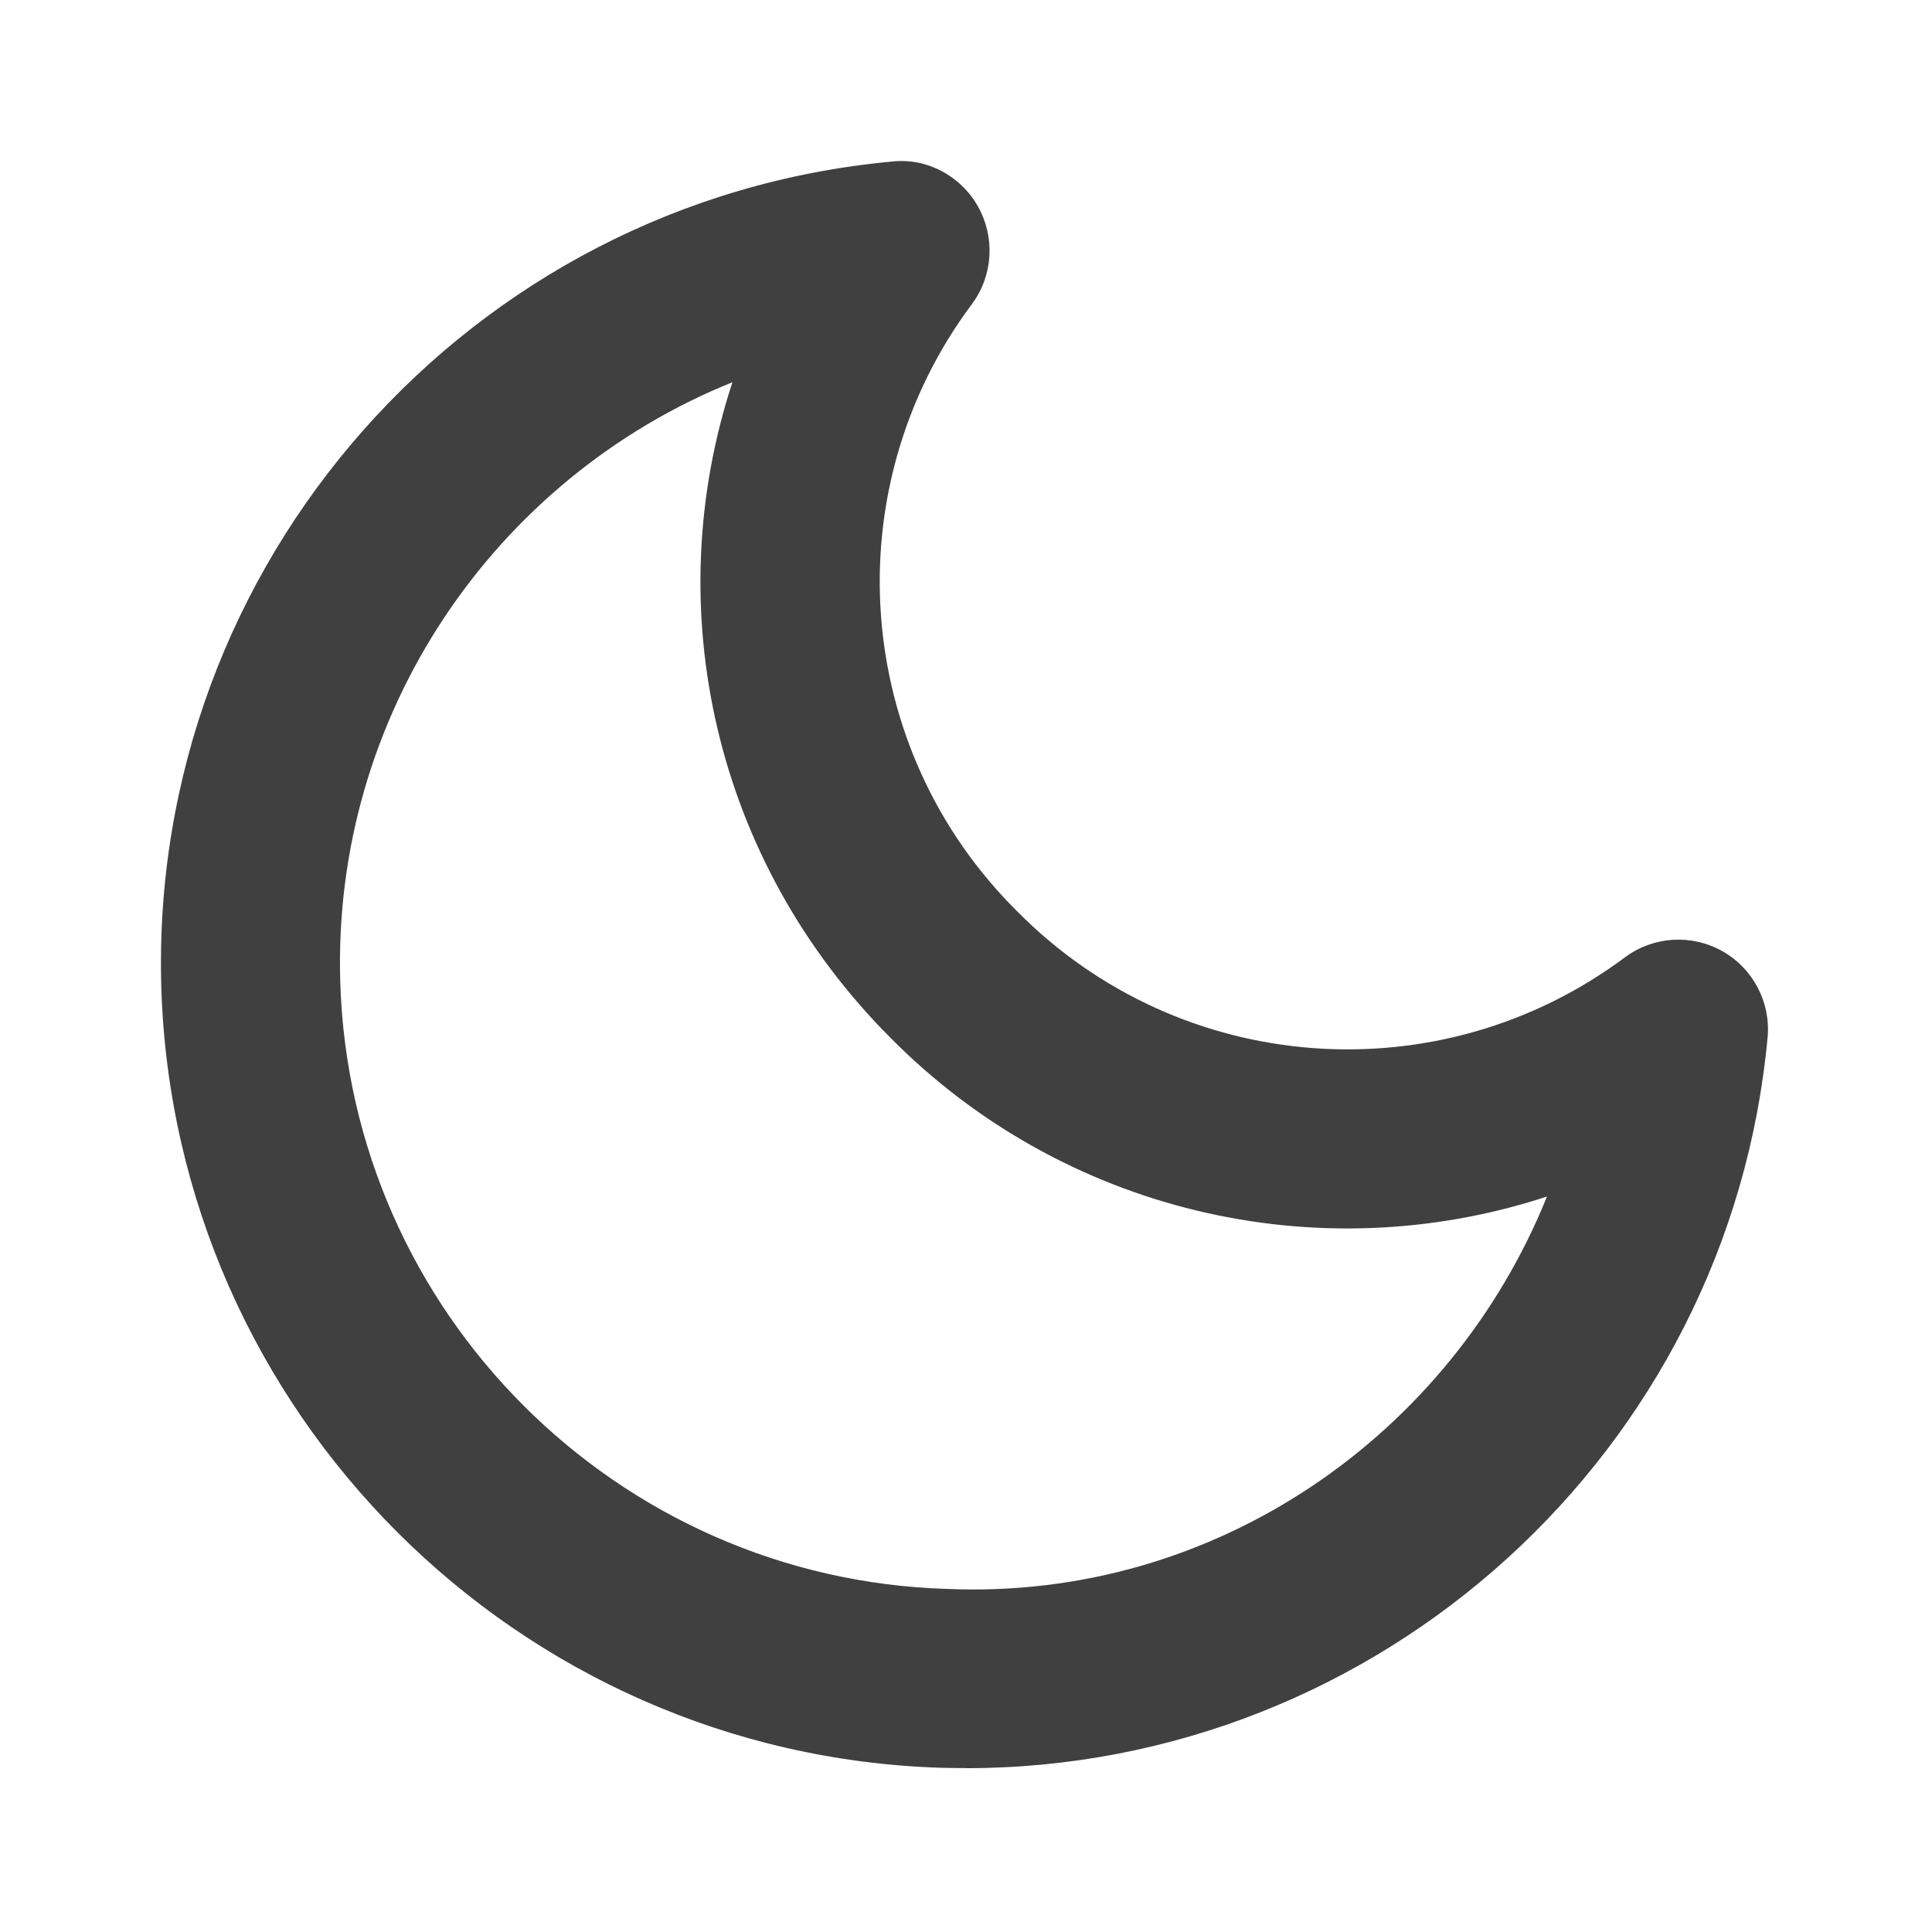
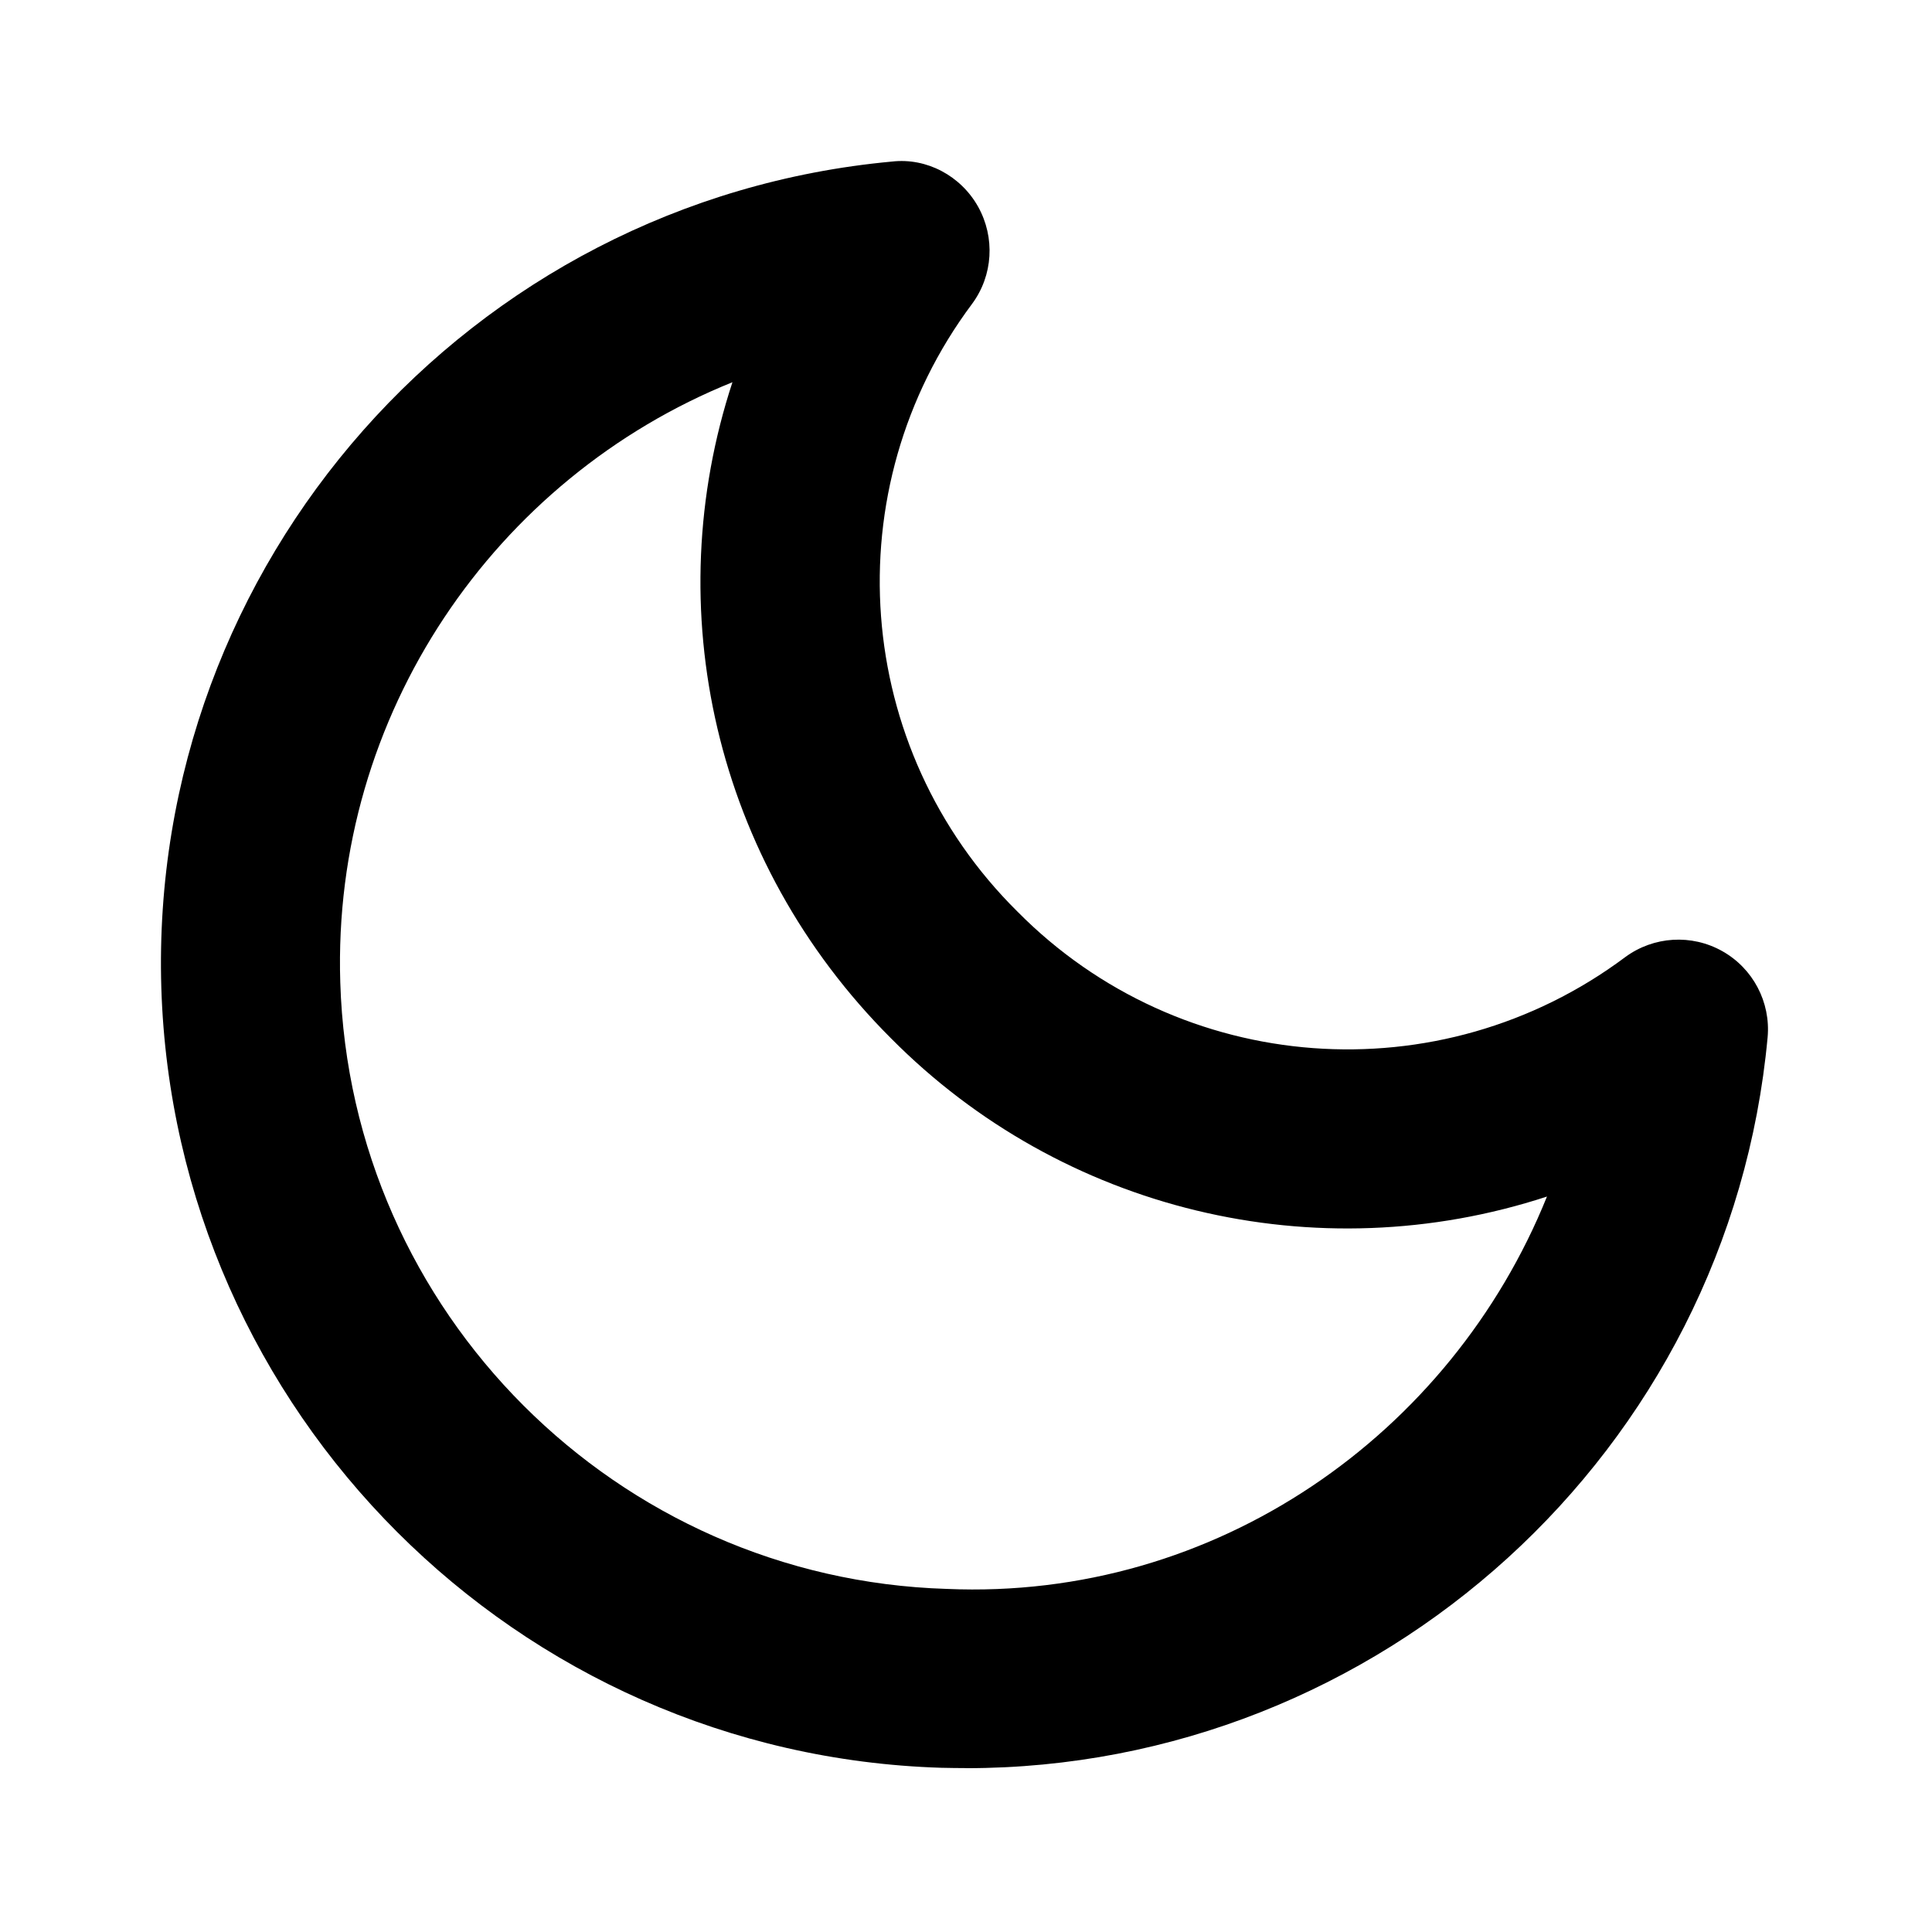
<svg xmlns="http://www.w3.org/2000/svg" viewBox="0 0 24 24" focusable="false">
  <g fill="none" fill-rule="evenodd">
    <path d="M0 0h24v24H0z" />
-     <path d="M9.099 4.748c-2.95 1.189-4.976 4.126-4.872 7.455.126 4.1 3.435 7.41 7.534 7.535 3.343.145 6.266-1.921 7.456-4.874a7.977 7.977 0 01-8.15-1.967c-2.2-2.2-2.89-5.346-1.968-8.15m2.903 17.217c-.102 0-.205-.002-.309-.004-5.27-.162-9.525-4.418-9.689-9.689C1.844 7 5.83 2.492 11.08 2.007c.433-.05.856.178 1.07.56.214.383.186.855-.074 1.207a5.765 5.765 0 00.564 7.551 5.766 5.766 0 007.55.564 1.113 1.113 0 011.768.996c-.475 5.147-4.82 9.08-9.956 9.08" fill="#404040" />
+     <path d="M9.099 4.748c-2.95 1.189-4.976 4.126-4.872 7.455.126 4.1 3.435 7.41 7.534 7.535 3.343.145 6.266-1.921 7.456-4.874a7.977 7.977 0 01-8.15-1.967c-2.2-2.2-2.89-5.346-1.968-8.15m2.903 17.217c-.102 0-.205-.002-.309-.004-5.27-.162-9.525-4.418-9.689-9.689C1.844 7 5.83 2.492 11.08 2.007c.433-.05.856.178 1.07.56.214.383.186.855-.074 1.207a5.765 5.765 0 00.564 7.551 5.766 5.766 0 007.55.564 1.113 1.113 0 011.768.996c-.475 5.147-4.82 9.08-9.956 9.08" fill="currentColor" />
  </g>
</svg>
